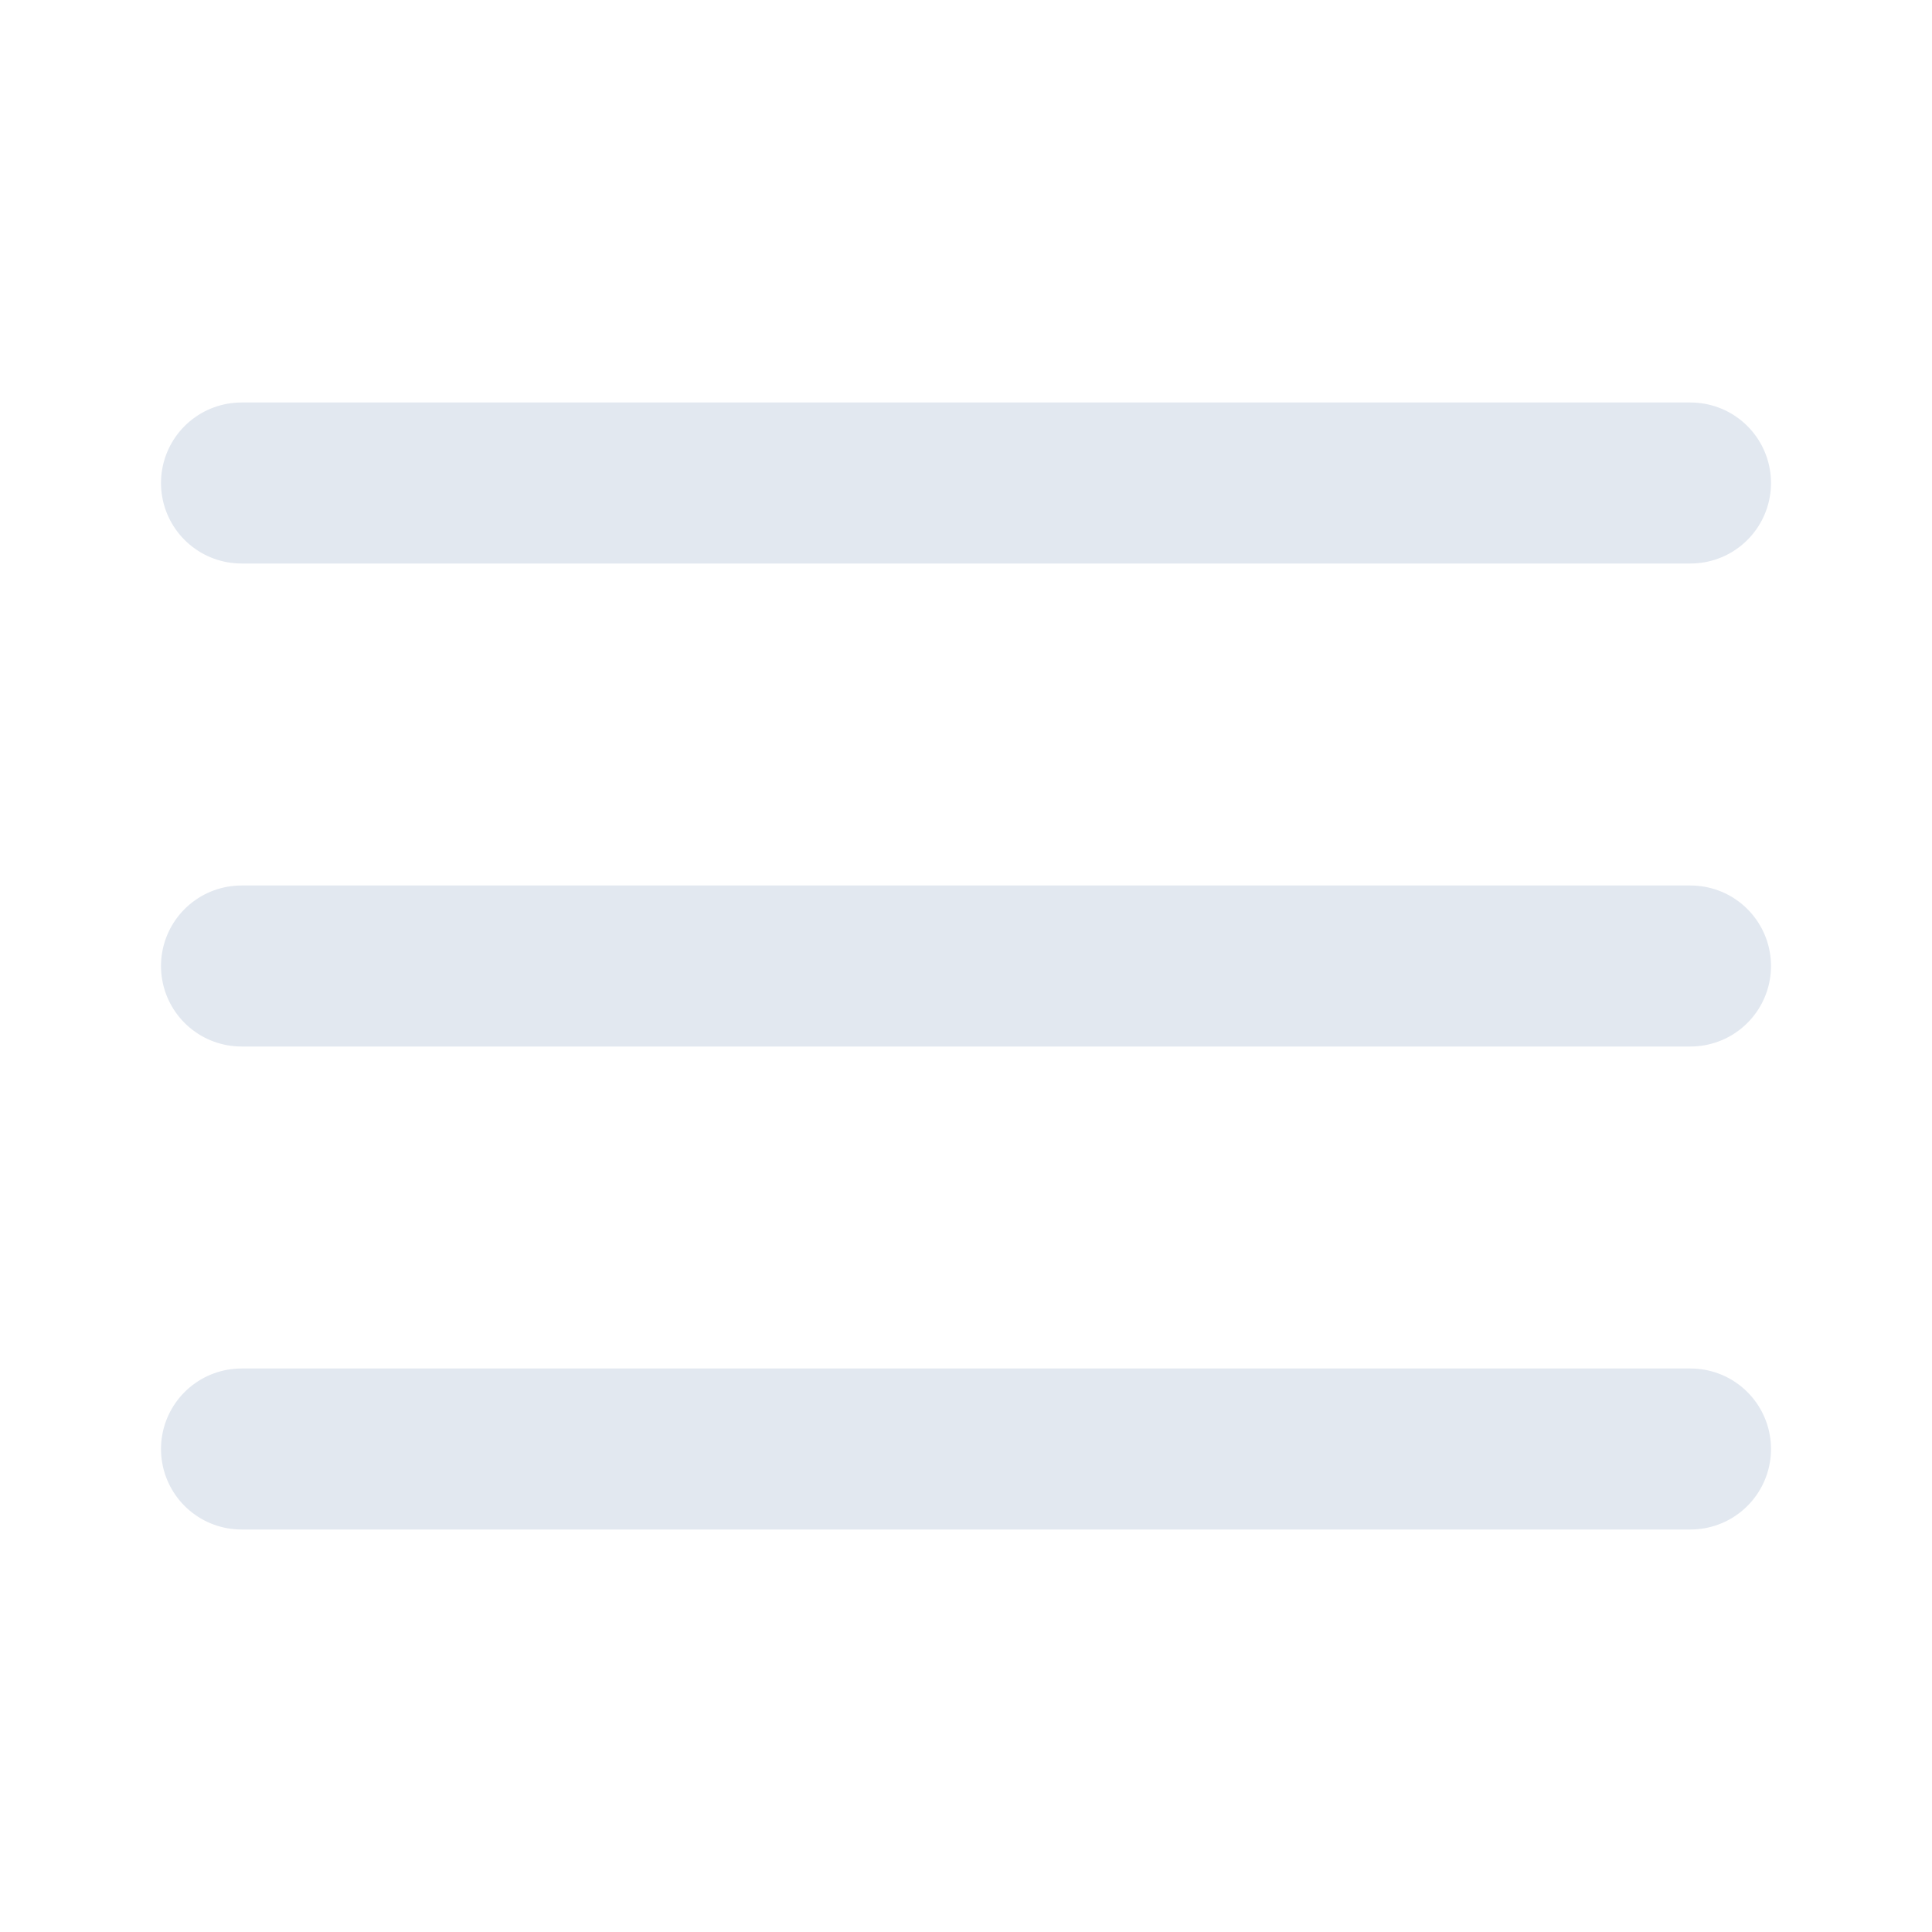
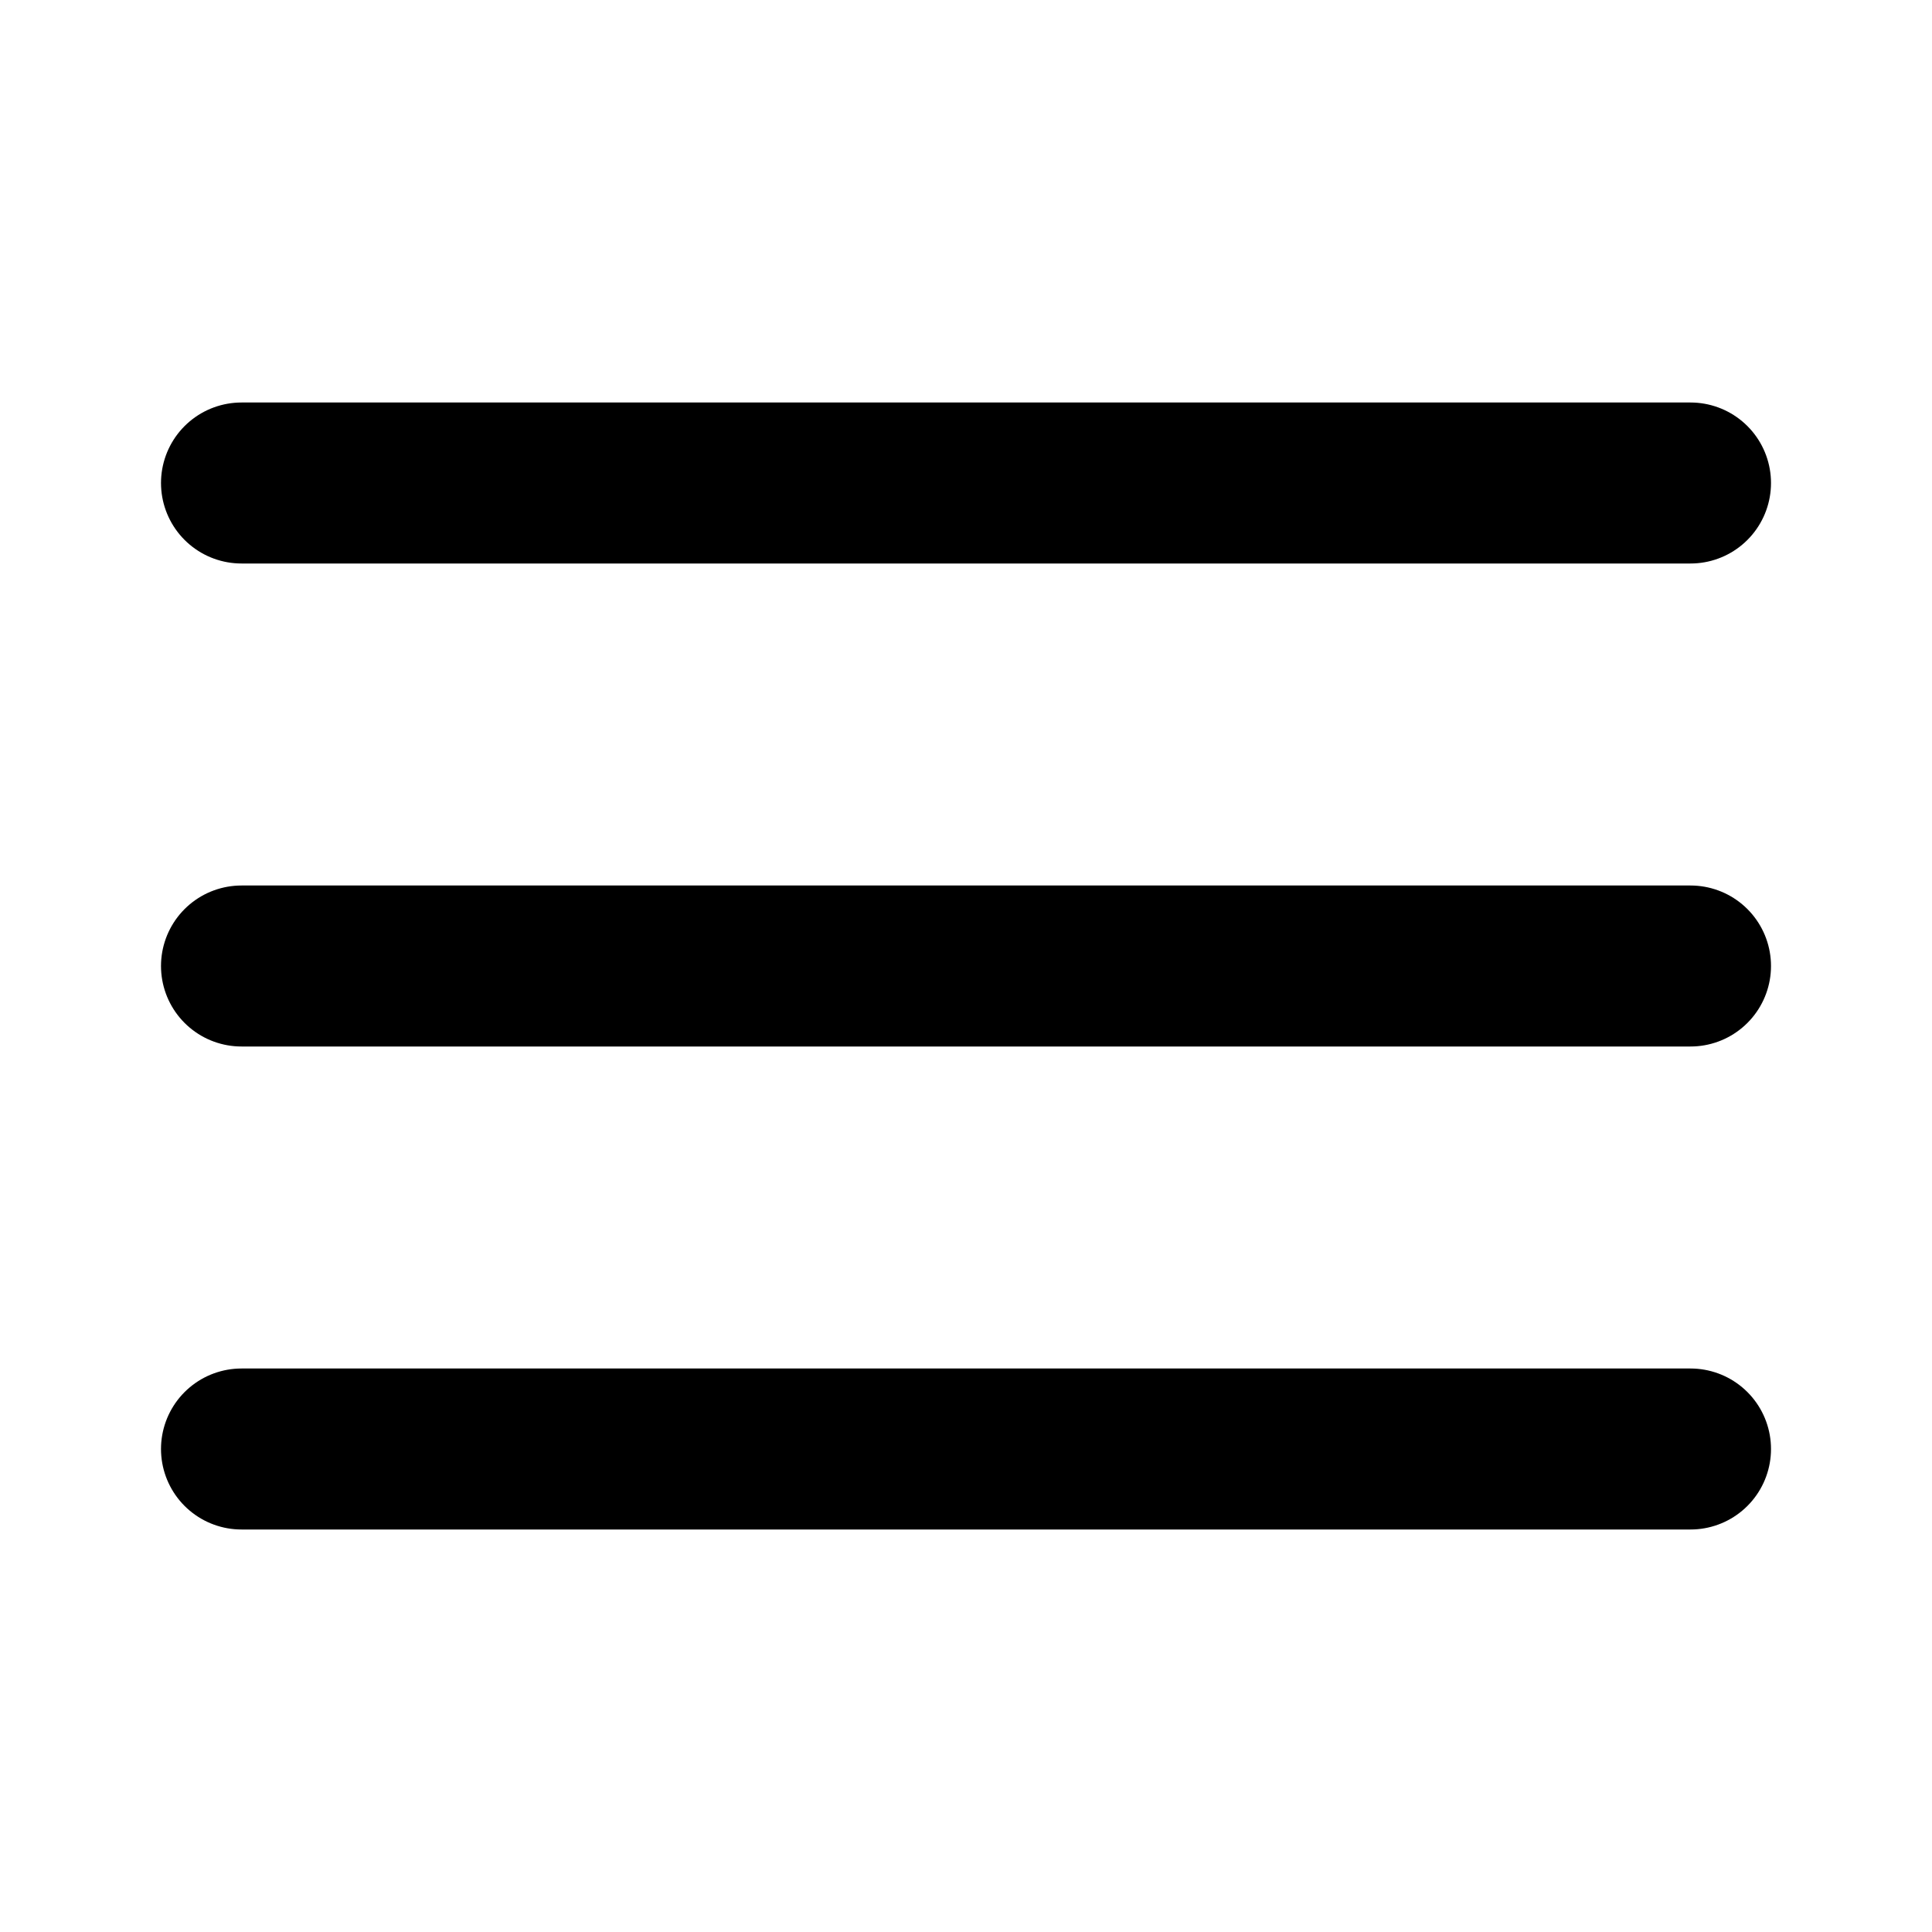
- <svg xmlns="http://www.w3.org/2000/svg" width="24" height="24" viewBox="0 0 24 24" fill="none" stroke="#e2e8f0" stroke-width="2" stroke-linecap="round" stroke-linejoin="round" class="feather feather-menu">
+ <svg xmlns="http://www.w3.org/2000/svg" width="24" height="24" viewBox="0 0 24 24" fill="none" stroke="currentColor" stroke-width="2" stroke-linecap="round" stroke-linejoin="round" class="feather feather-menu">
  <line x1="3" y1="12" x2="21" y2="12" />
  <line x1="3" y1="6" x2="21" y2="6" />
  <line x1="3" y1="18" x2="21" y2="18" />
</svg>
